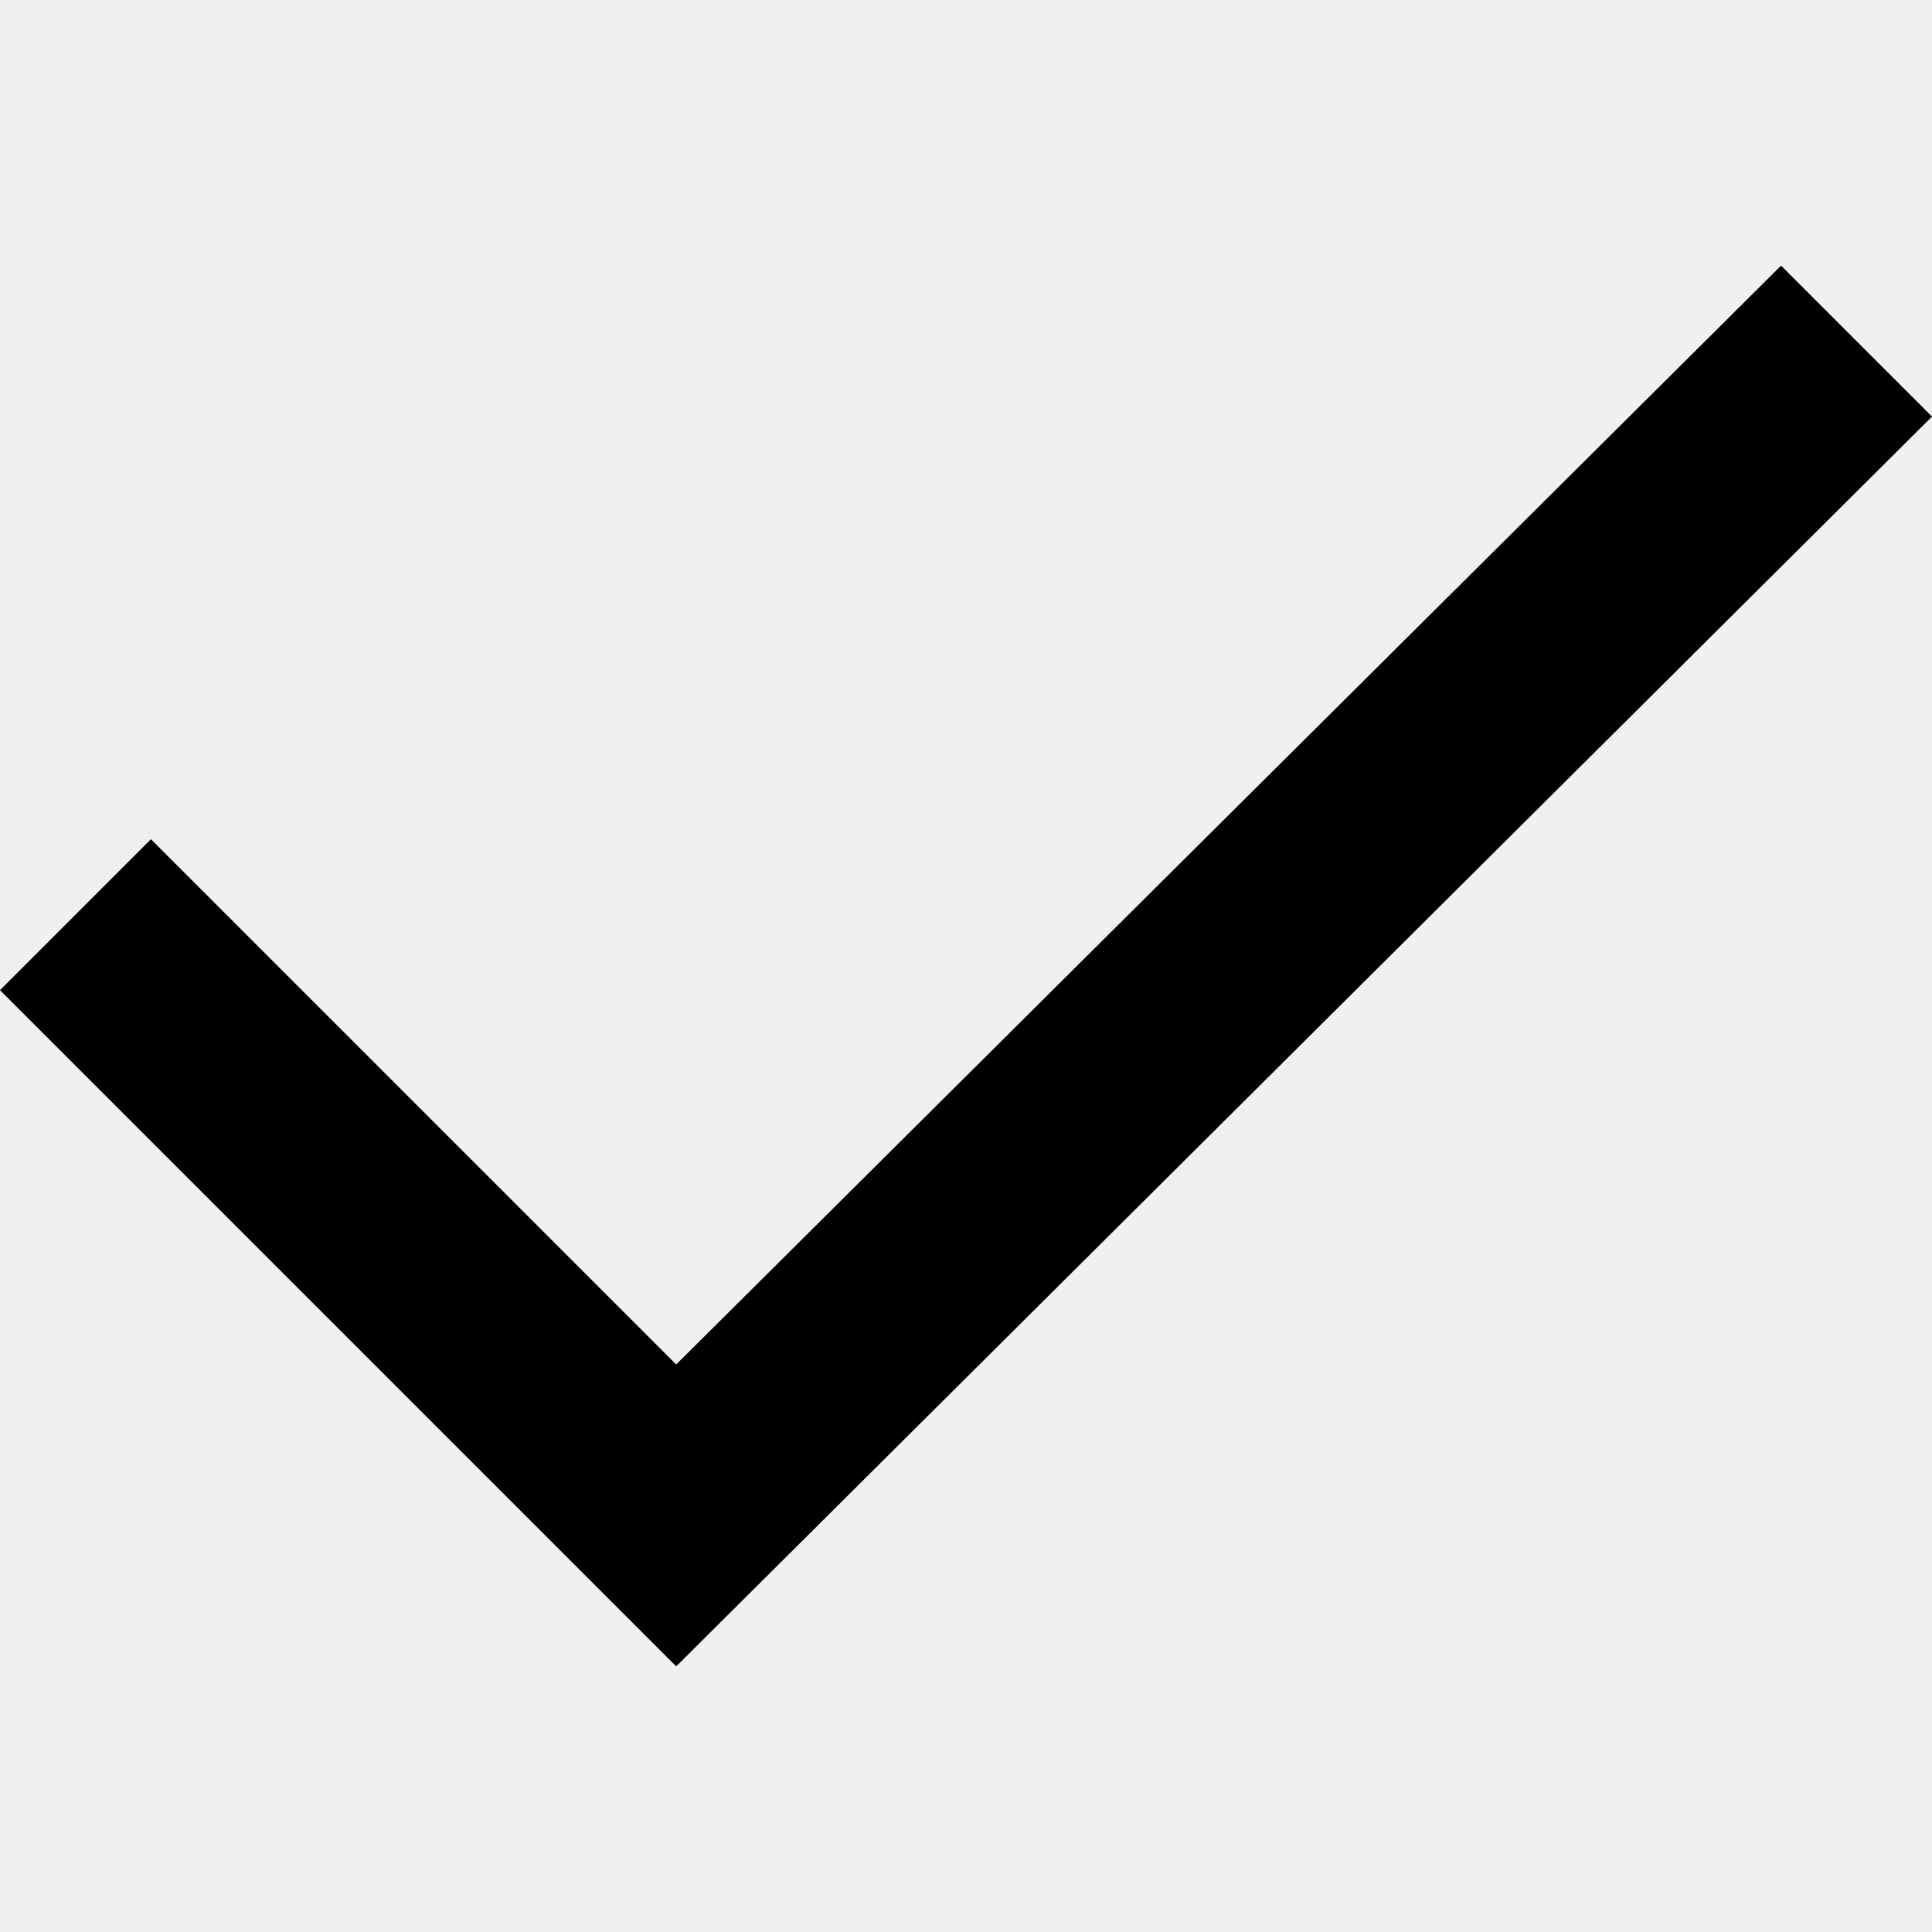
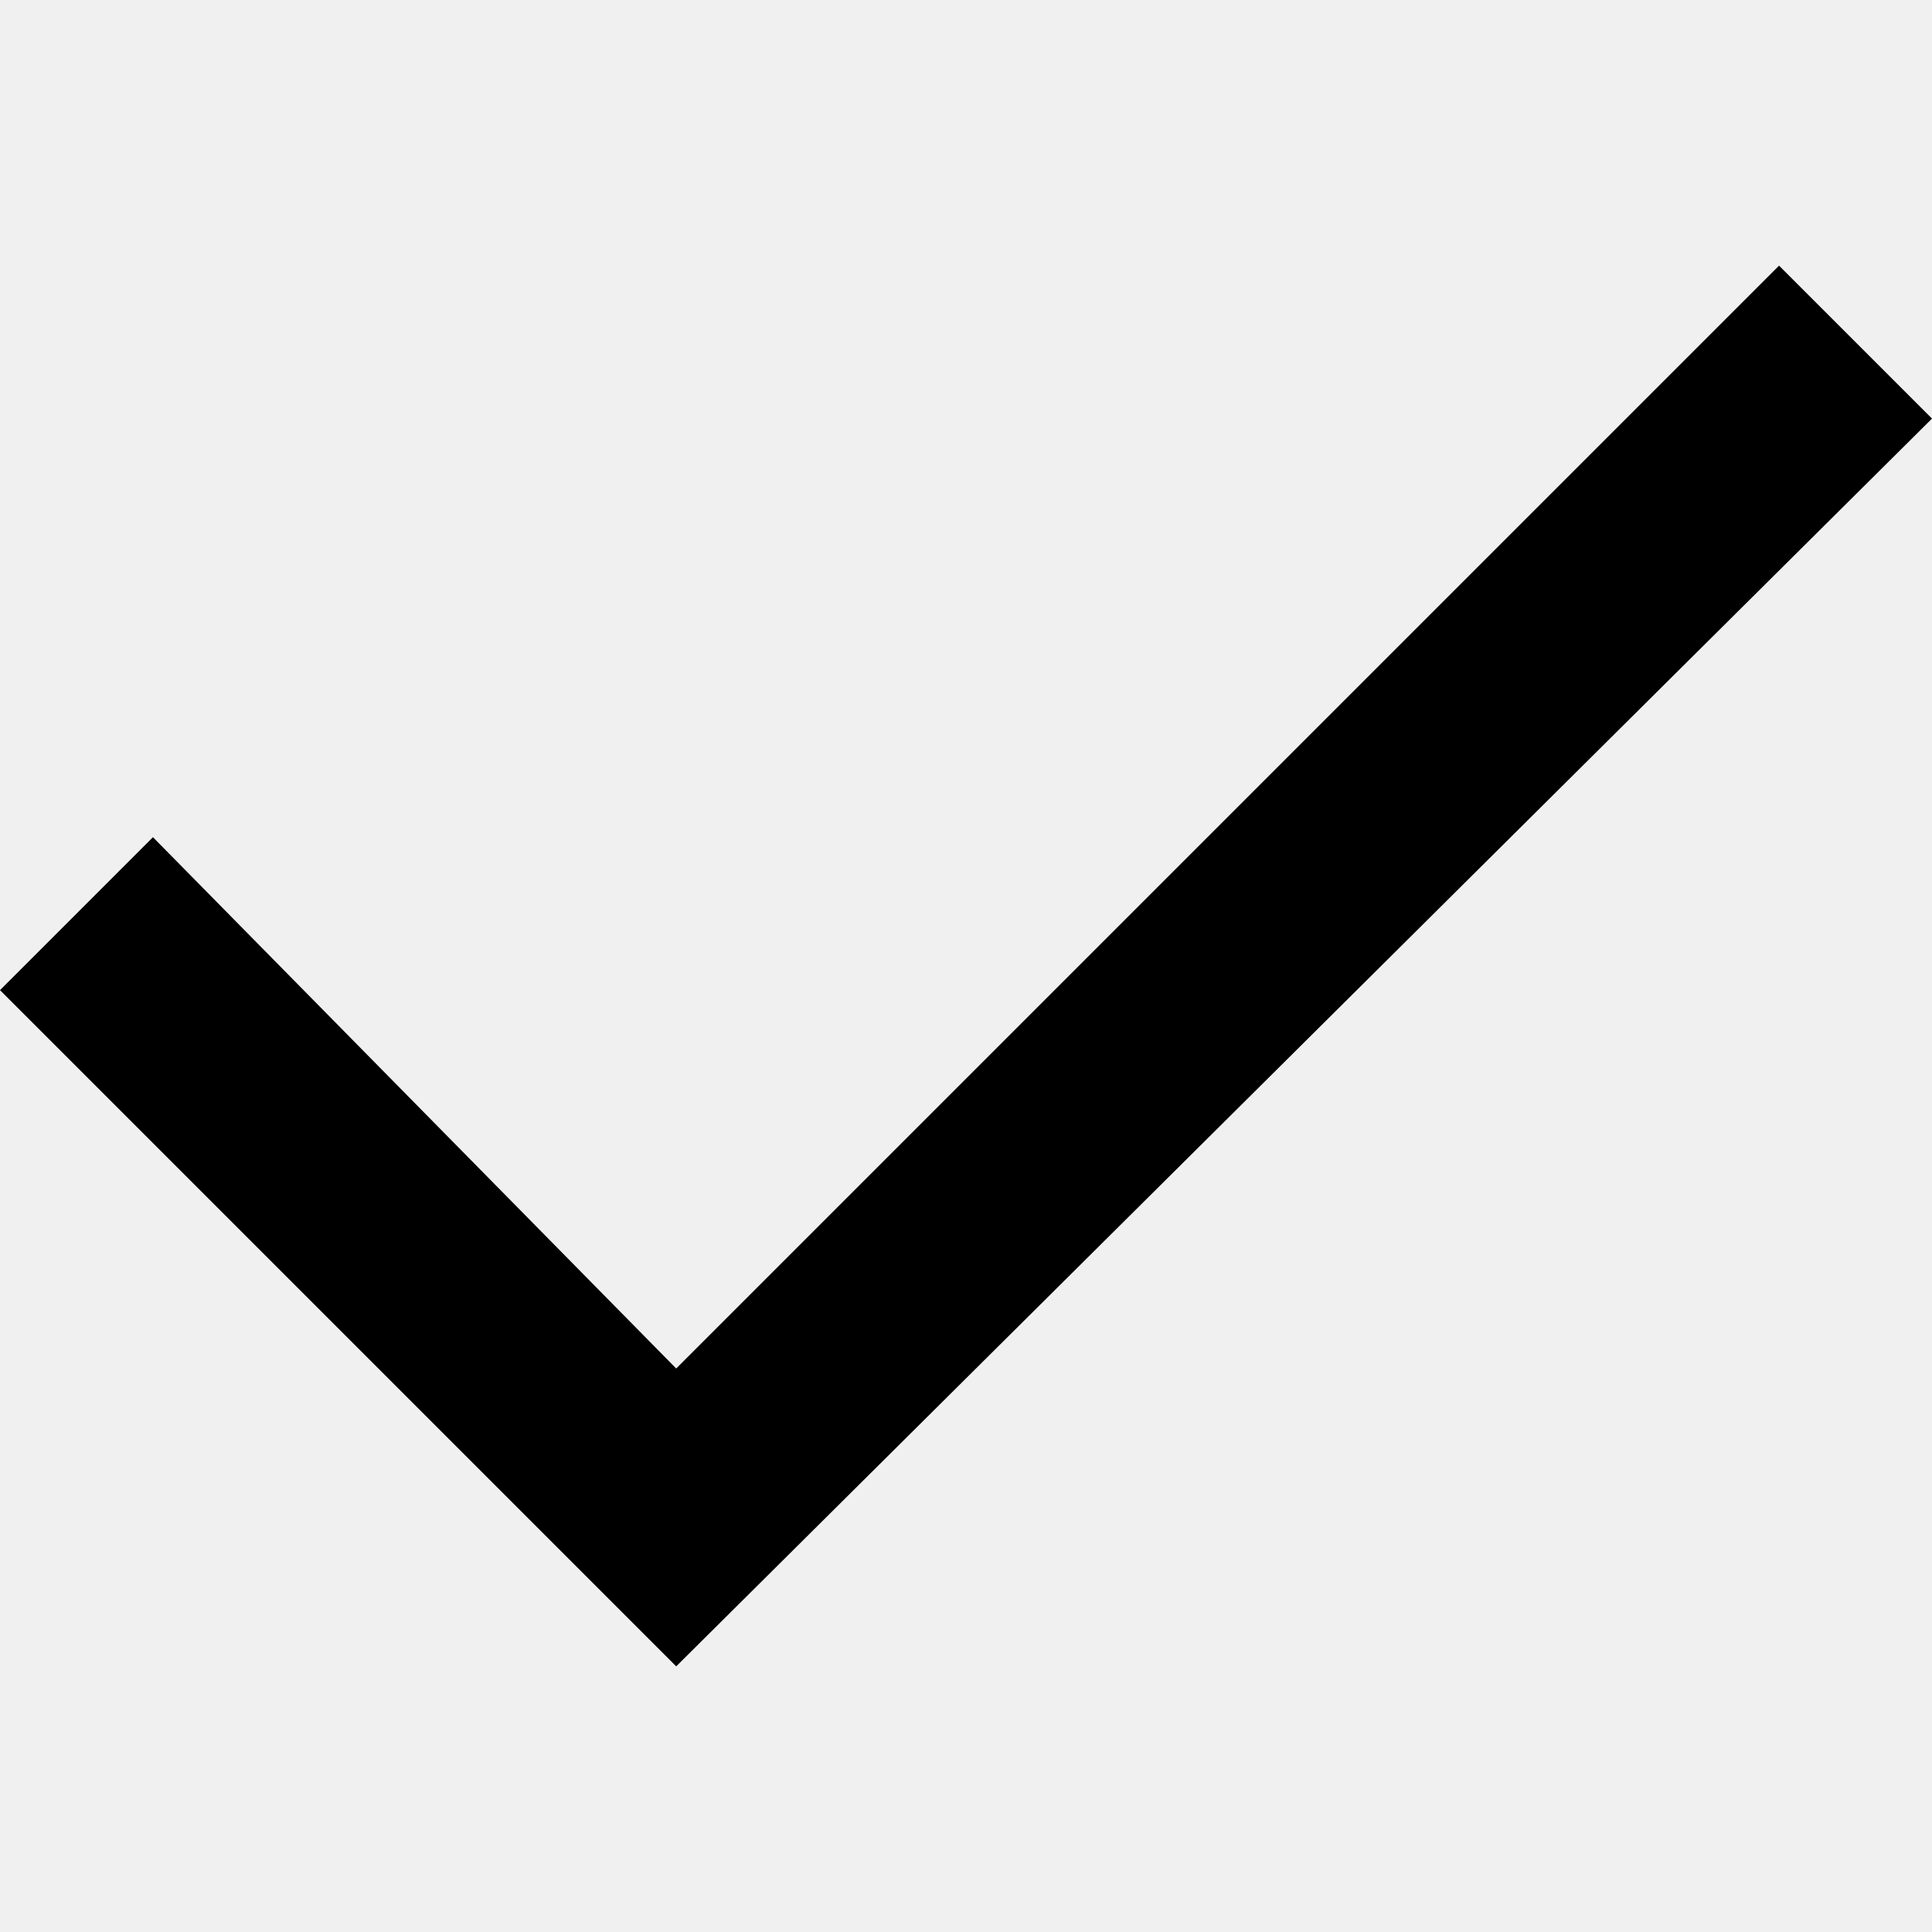
- <svg xmlns="http://www.w3.org/2000/svg" xmlns:xlink="http://www.w3.org/1999/xlink" width="24px" height="24px" viewBox="0 0 24 24" version="1.1">
-   <defs>
-     <polygon id="path-1" points="8.4 20.7 -5.00000006e-08 12.3 1.875 10.425 8.4 16.95 22.125 3.3 24 5.175" />
-   </defs>
-   <g id="VW/Icons/check" stroke="none" stroke-width="1" fill="none" fill-rule="evenodd">
-     <mask id="mask-2" fill="white">
-       <use xlink:href="#path-1" />
-     </mask>
-     <g fill-rule="nonzero" />
-     <g id="Group" mask="url(#mask-2)" fill="#000000">
-       <g id="🎨-color">
-         <rect id="Swatch" x="0" y="0" width="24" height="24" />
-       </g>
-     </g>
+ <svg xmlns="http://www.w3.org/2000/svg" x="0px" y="0px" viewBox="0 0 24 24" aria-labelledby="check" role="presentation">
+   <g fill="currentColor">
+     <polygon id="path-1_00000023997670586326164870000010982111034619991693_" class="st0" points="8.4,20.7 0,12.3 1.9,10.4 8.4,17    22.1,3.3 24,5.2  " />
  </g>
</svg>
